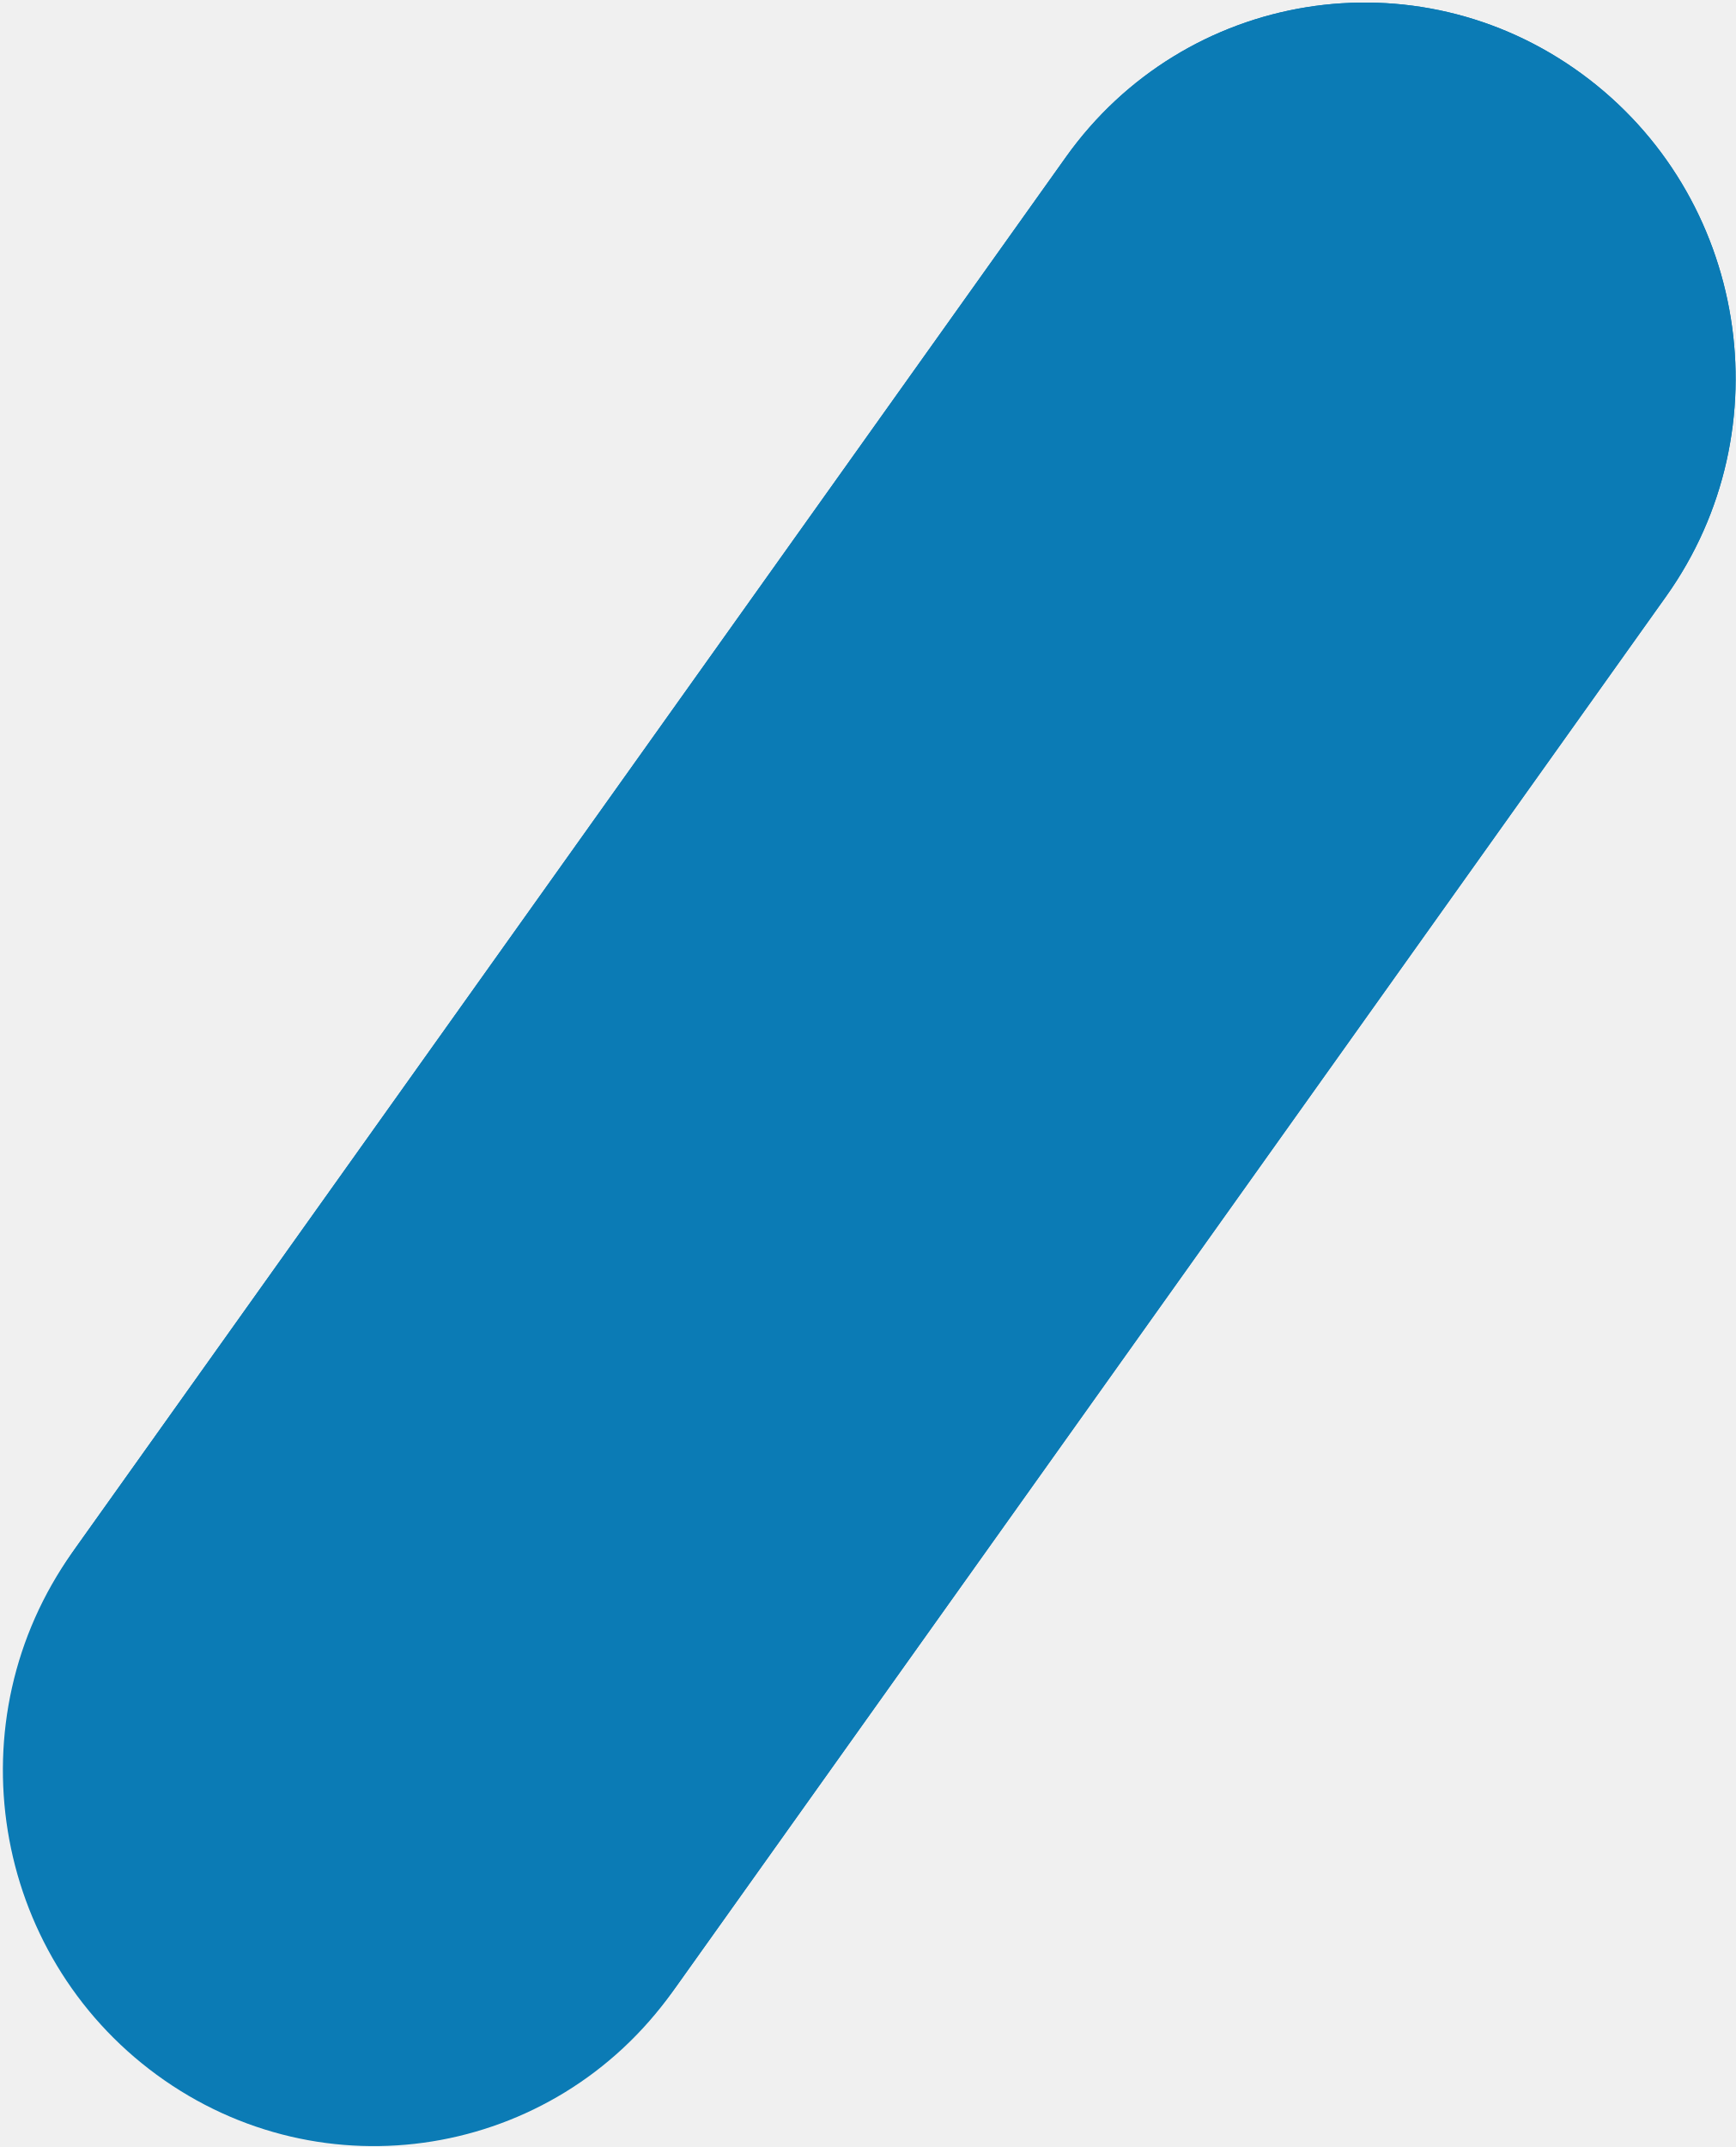
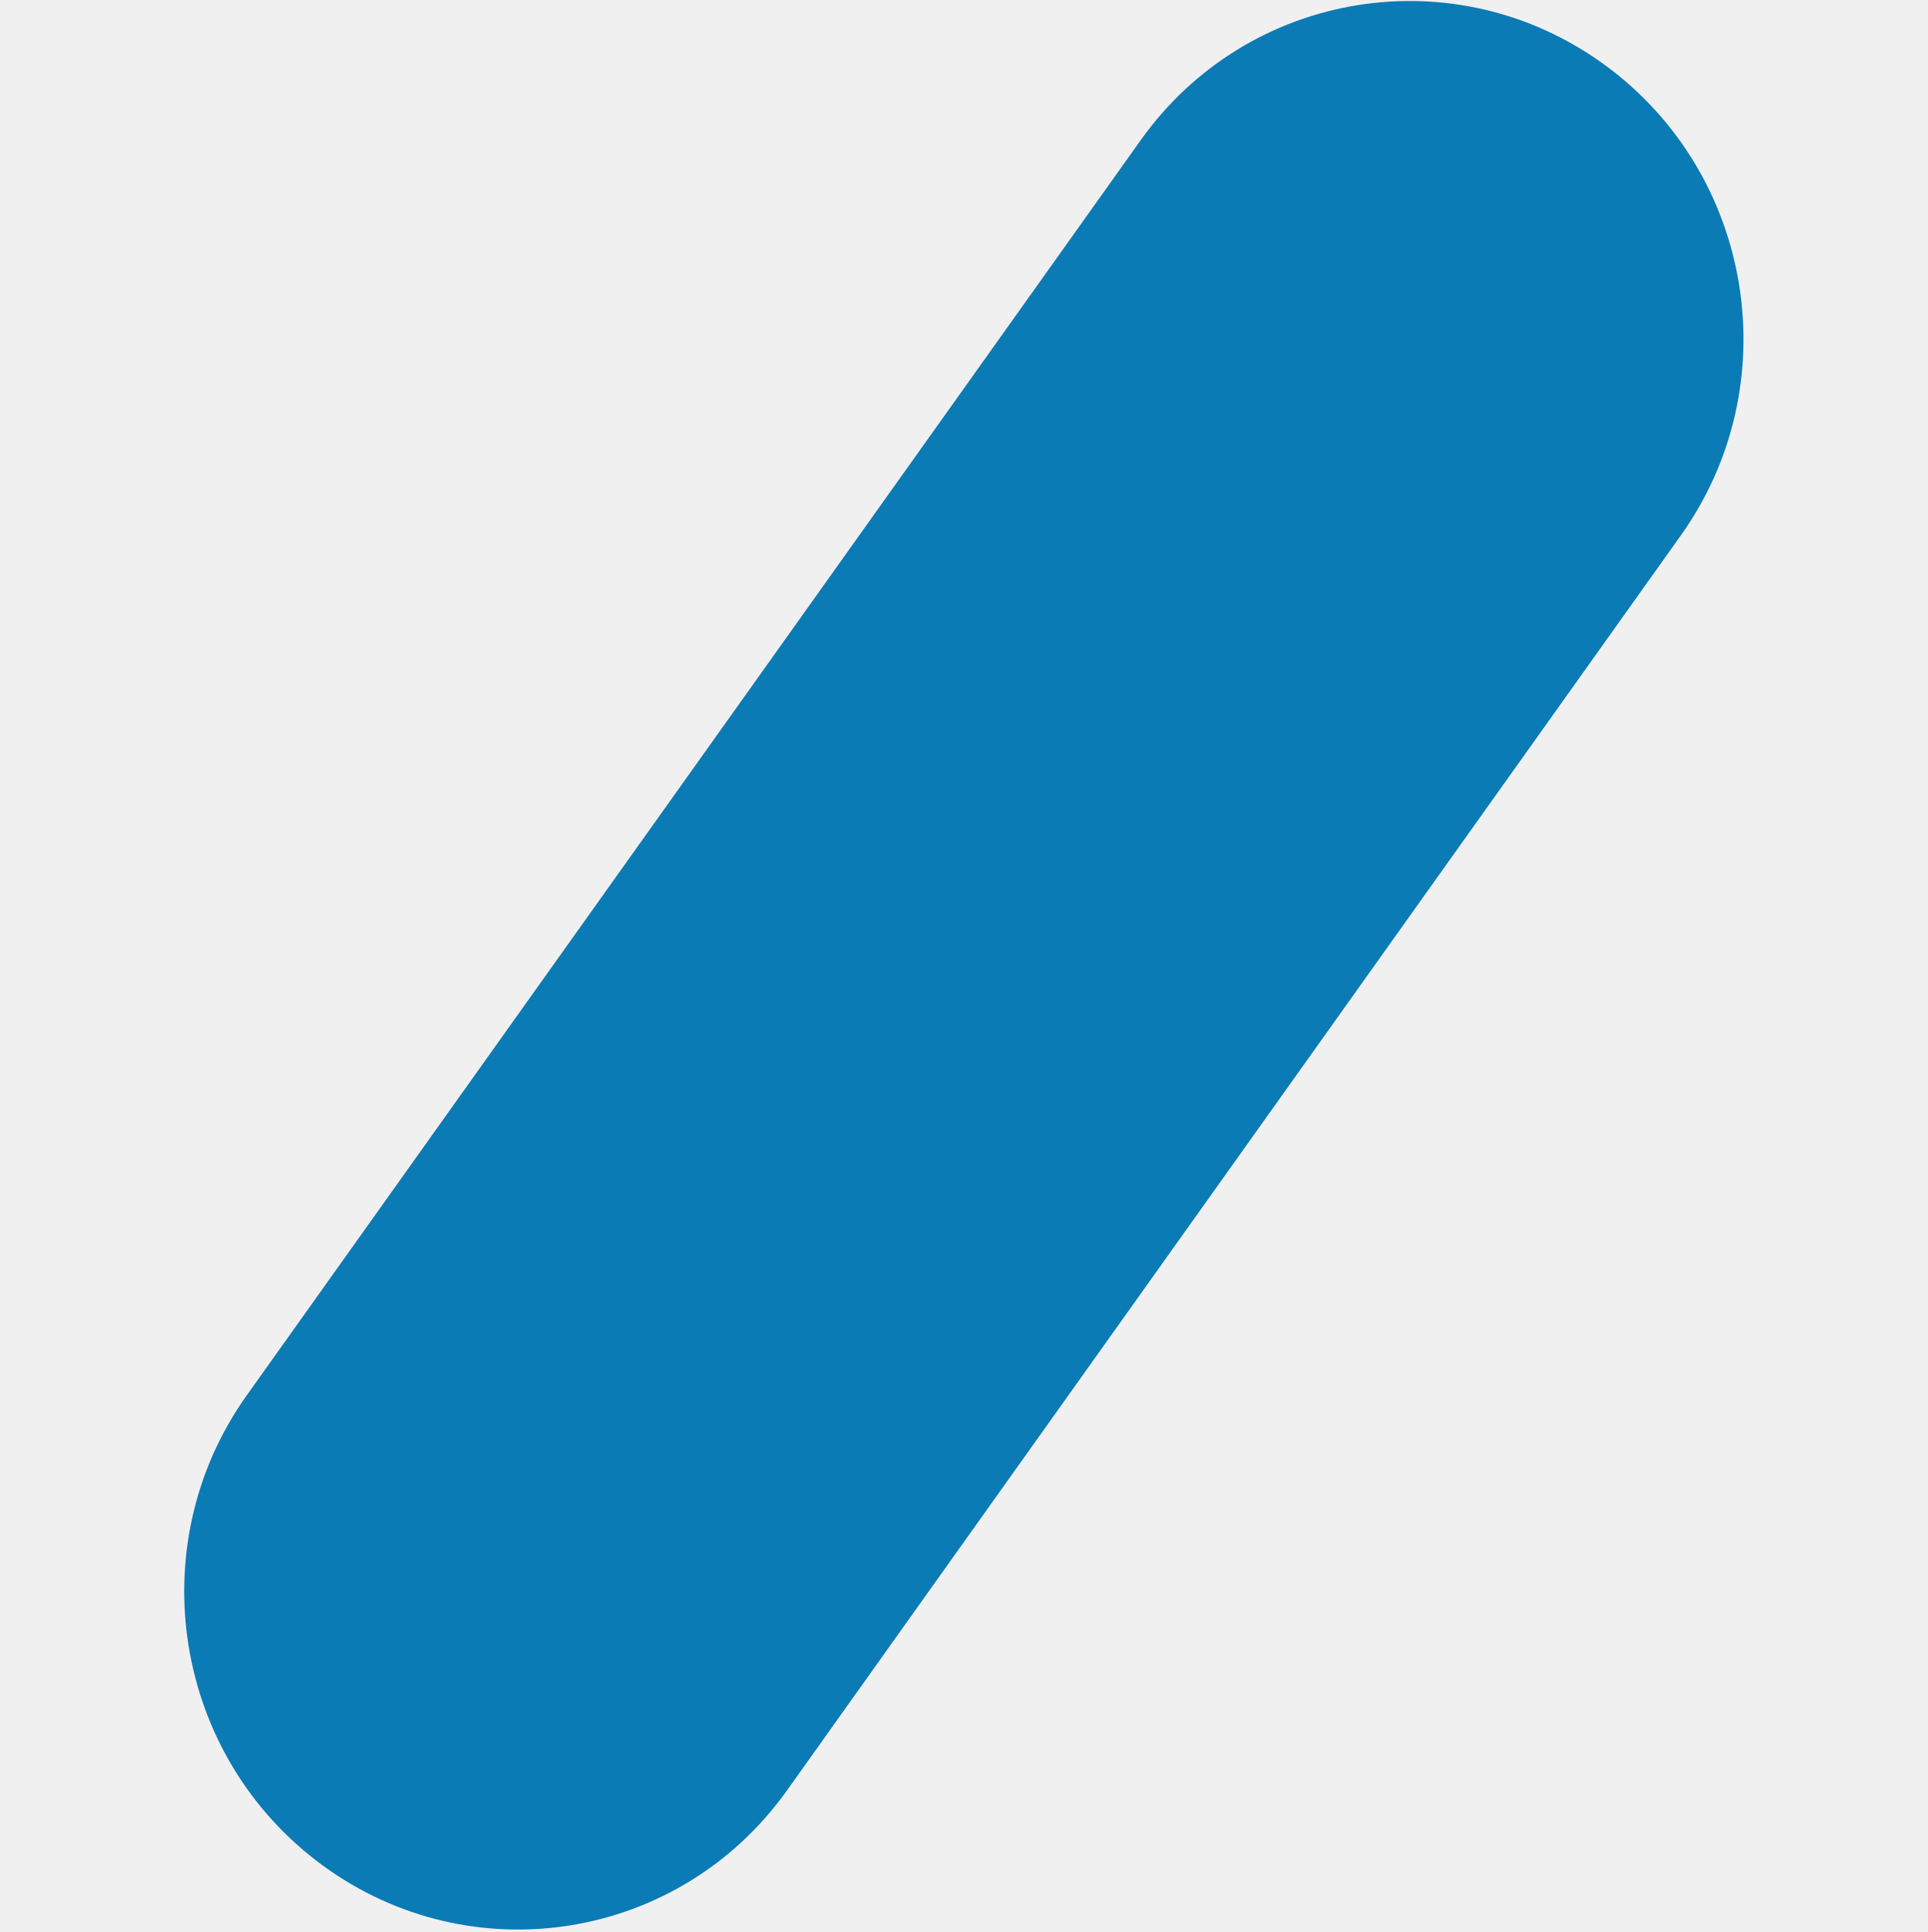
- <svg xmlns="http://www.w3.org/2000/svg" width="444" height="549" viewBox="0 0 444 549" fill="none">
-   <path d="M272.619 40.186C303.095 -2.601 362.171 -12.145 404.569 18.869C446.968 49.882 456.633 109.709 426.157 152.496L172.058 509.24C141.582 552.027 82.506 561.571 40.108 530.557C-2.291 499.544 -11.956 439.717 18.52 396.93L272.619 40.186Z" fill="#0B7BB5" />
-   <path d="M272.619 40.186C303.095 -2.601 362.171 -12.145 404.569 18.869C446.968 49.882 456.633 109.709 426.157 152.496L173.059 507.835C142.583 550.622 83.507 560.166 41.109 529.152C-1.29 498.139 -10.955 438.312 19.521 395.525L272.619 40.186Z" fill="#0B7BB5" />
+ <svg xmlns="http://www.w3.org/2000/svg" width="463" height="464" viewBox="0 0 463 464" fill="none">
+   <g clip-path="url(#clip0_1315_5722)">
+     <rect width="160.747" height="530.853" rx="80.374" transform="matrix(0.807118 0.590391 -0.580152 0.814508 320.617 -31.8164)" fill="#0B7BB5" />
+   </g>
+   <defs>
+     <clipPath id="clip0_1315_5722">
+       <rect width="463" height="464" fill="white" />
+     </clipPath>
+   </defs>
</svg>
